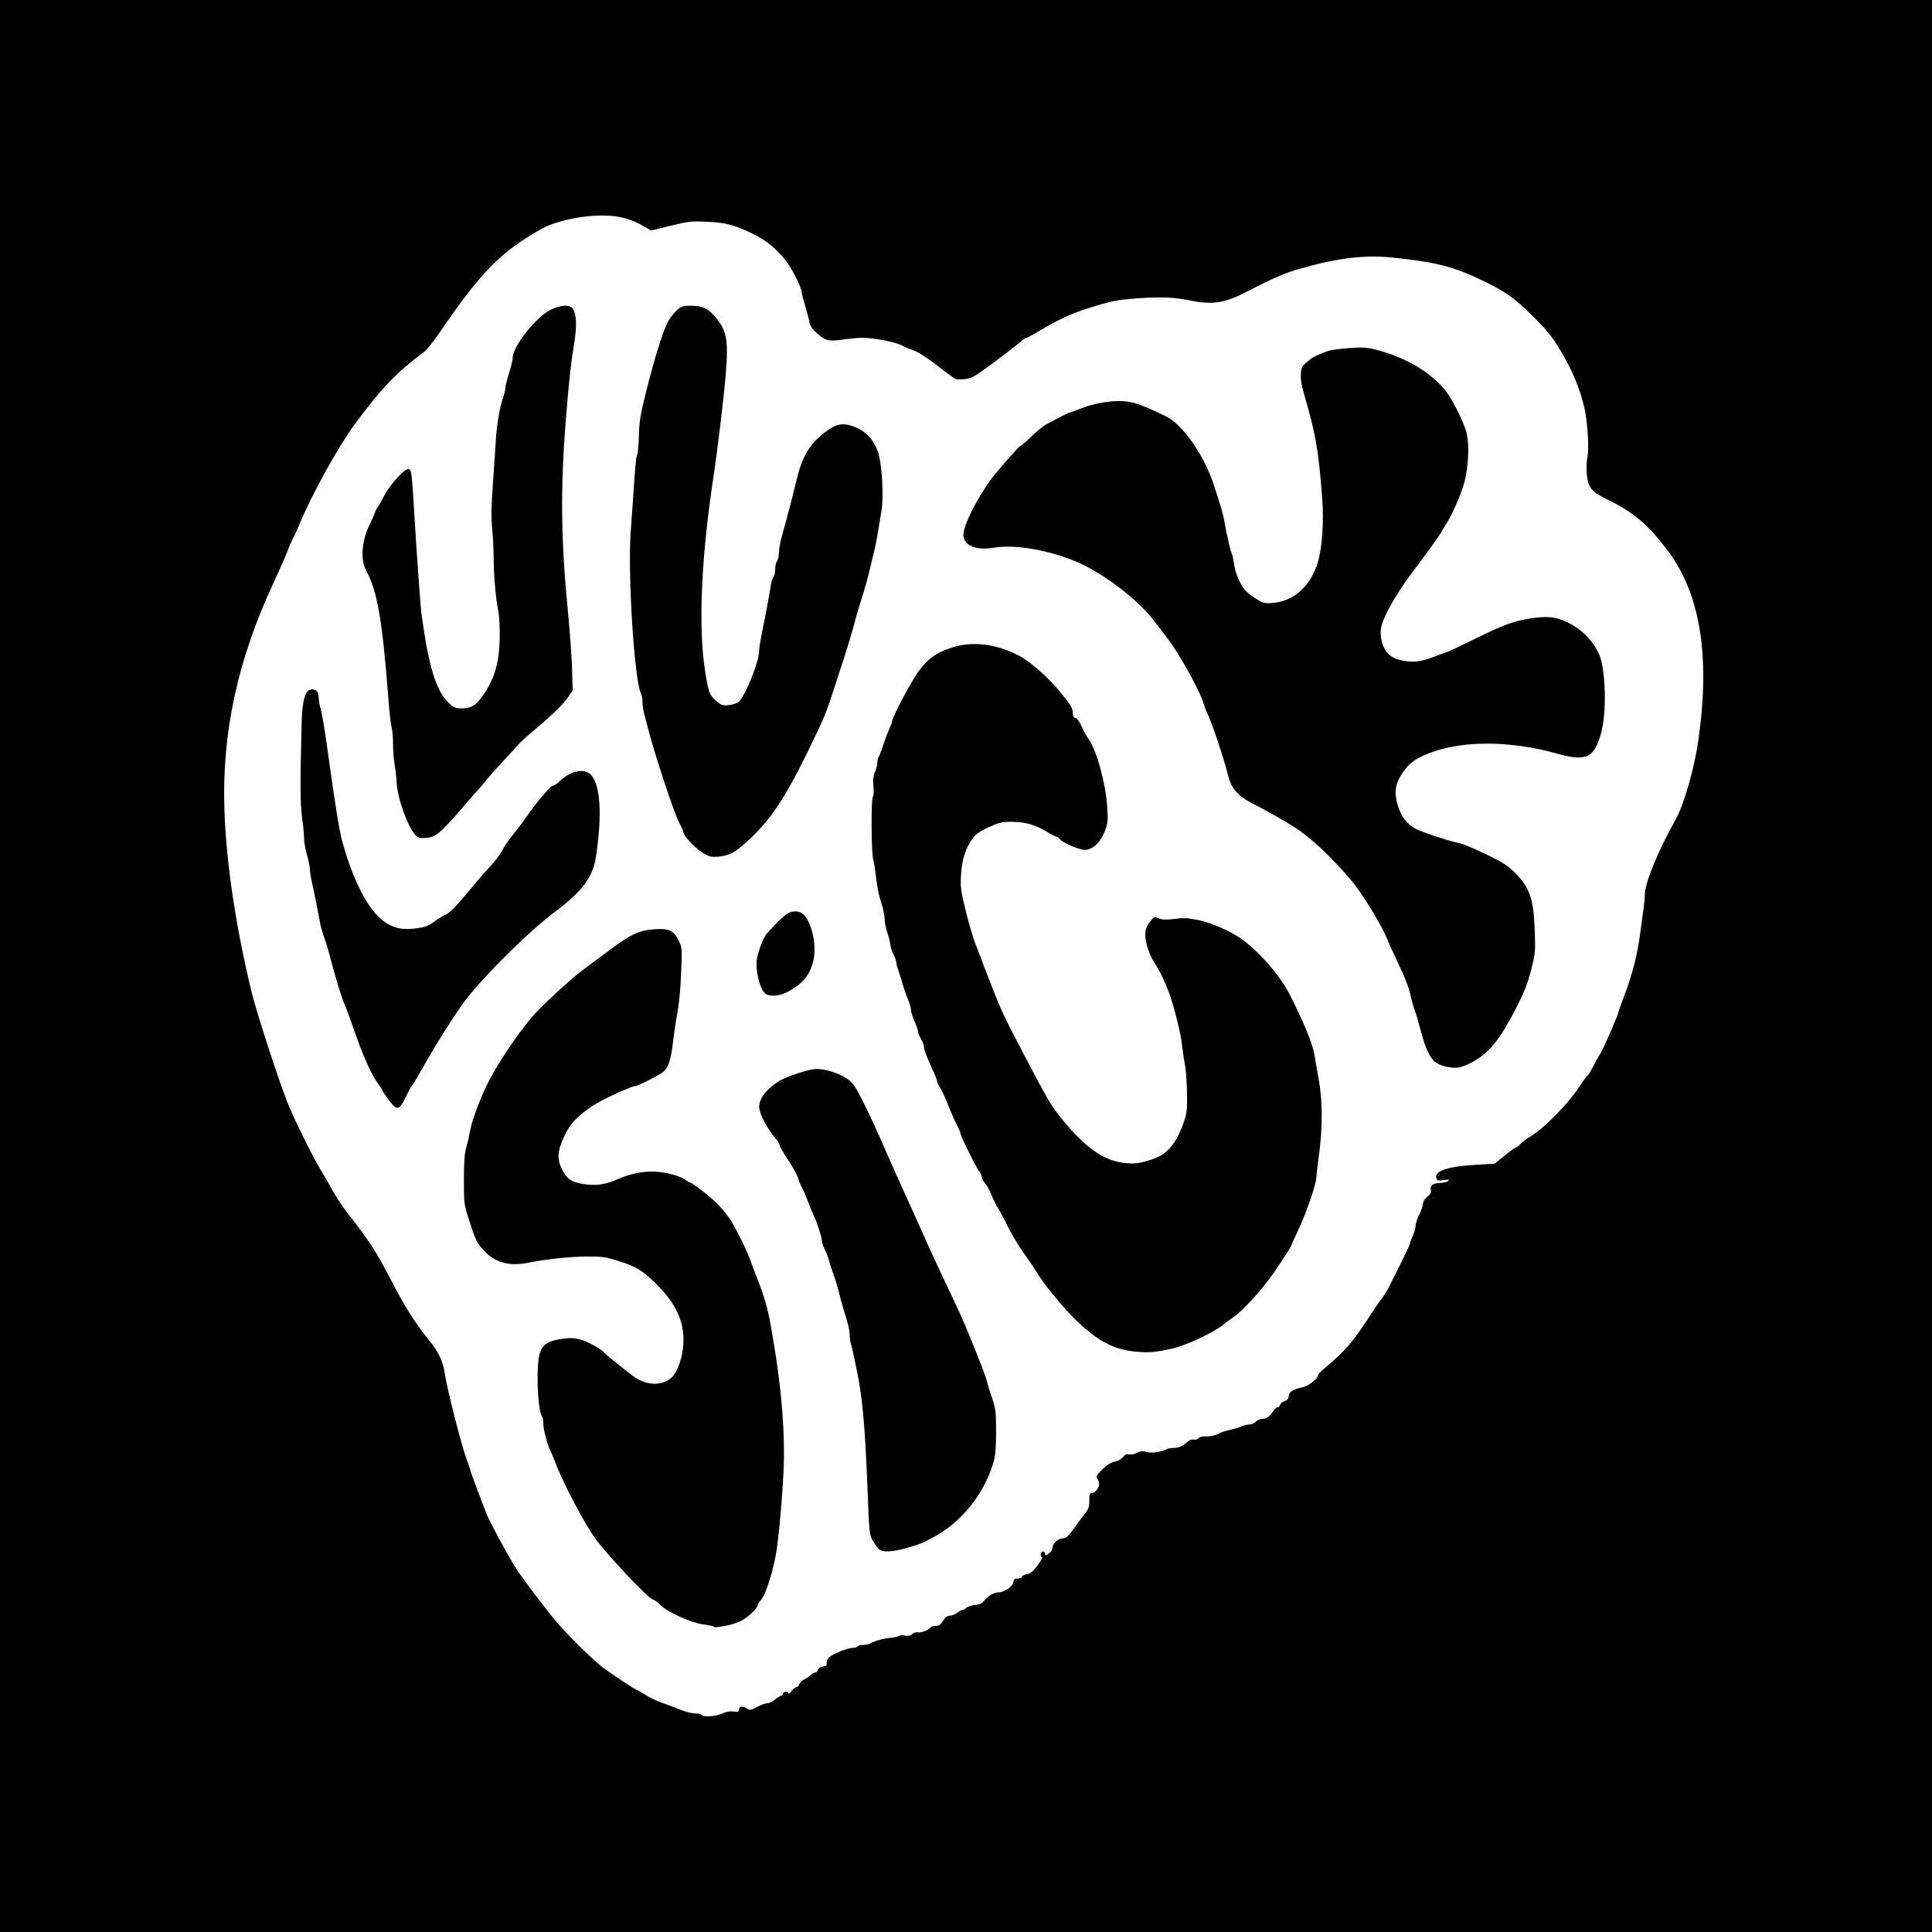
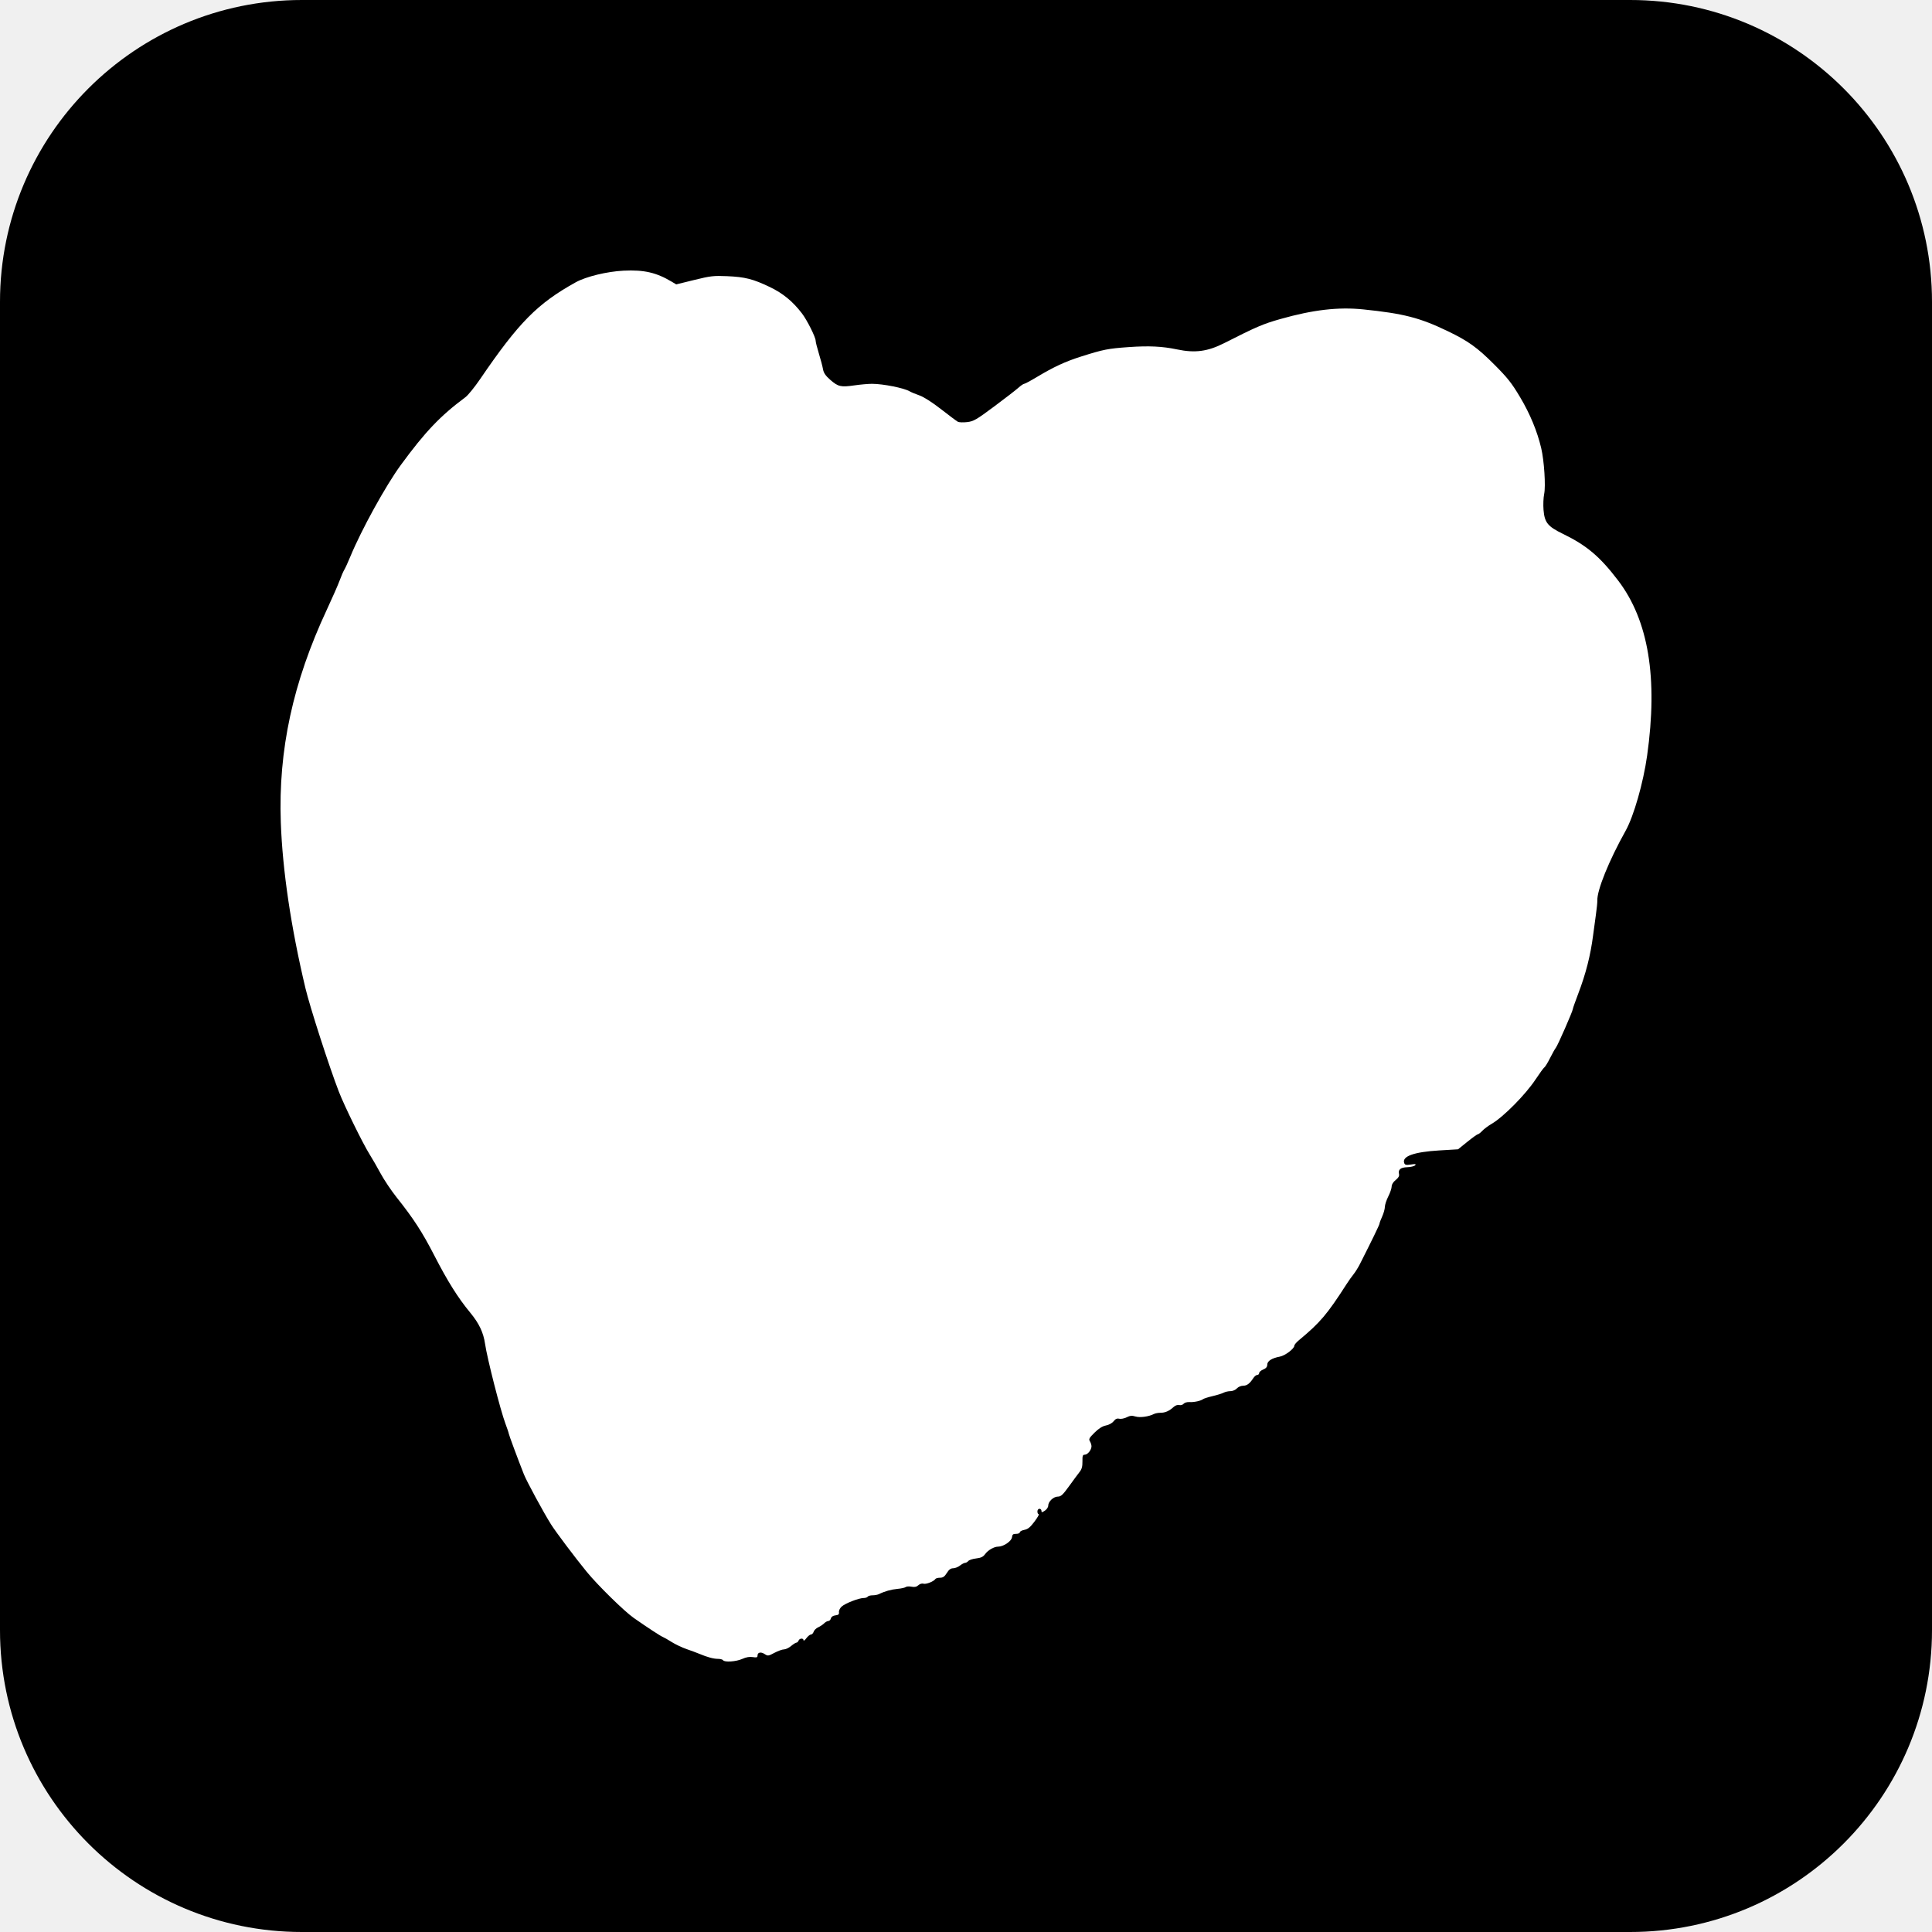
- <svg xmlns="http://www.w3.org/2000/svg" viewBox="0 0 100 100" role="img" aria-label="Luv Sick">
-   <rect width="100" height="100" fill="#000000" />
-   <svg x="8" y="8" width="84" height="84" viewBox="-10.684 -8.624 1102.902 1112.495">
-     <path fill="#ffffff" fill-rule="evenodd" d="M 359.500 1061.000 C 359.160 1060.450 357.478 1060.000 355.762 1060.000 C 352.500 1060.000 347.840 1058.747 342.116 1056.332 C 340.254 1055.547 335.979 1053.959 332.616 1052.803 C 329.252 1051.648 324.250 1049.280 321.500 1047.540 C 318.750 1045.801 315.801 1044.116 314.946 1043.796 C 313.324 1043.188 303.768 1036.936 293.500 1029.767 C 286.465 1024.855 266.729 1005.484 258.568 995.482 C 249.803 984.739 235.756 966.063 232.257 960.500 C 226.779 951.791 214.265 928.696 212.208 923.500 C 207.797 912.358 201.000 894.059 201.000 893.329 C 201.000 892.900 199.898 889.613 198.551 886.025 C 194.868 876.208 185.006 837.564 183.489 827.000 C 182.291 818.661 179.061 811.856 172.580 804.023 C 163.461 793.001 155.823 780.841 145.907 761.560 C 137.025 744.292 130.628 734.435 118.025 718.601 C 114.129 713.706 108.851 705.831 106.296 701.101 C 103.741 696.370 100.103 690.049 98.211 687.053 C 93.240 679.178 79.406 651.008 75.350 640.500 C 68.109 621.744 53.964 577.929 50.652 564.000 C 39.946 518.977 33.702 476.951 32.430 441.365 C 30.520 387.893 41.366 337.776 66.487 284.000 C 70.469 275.475 74.718 265.800 75.929 262.500 C 77.141 259.200 78.700 255.600 79.394 254.500 C 80.088 253.400 82.073 249.068 83.805 244.874 C 92.047 224.916 110.053 192.243 121.193 177.034 C 139.209 152.435 150.451 140.641 169.002 126.875 C 170.928 125.446 175.844 119.377 179.927 113.388 C 208.428 71.587 222.247 57.604 250.580 41.898 C 258.192 37.678 273.724 33.915 286.000 33.316 C 301.094 32.579 310.203 34.683 321.689 41.558 L 324.878 43.466 L 338.189 40.189 C 350.258 37.218 352.527 36.957 362.500 37.387 C 375.758 37.959 381.713 39.471 394.083 45.405 C 403.805 50.068 411.018 55.987 417.854 64.911 C 421.658 69.877 428.000 82.541 428.000 85.170 C 428.000 86.120 429.081 90.407 430.401 94.698 C 431.722 98.989 433.088 104.163 433.436 106.196 C 433.903 108.914 435.296 110.971 438.702 113.969 C 444.554 119.120 446.603 119.603 456.534 118.167 C 460.973 117.525 466.860 117.000 469.618 117.000 C 477.832 117.000 493.414 120.100 497.500 122.547 C 498.600 123.205 501.852 124.562 504.726 125.561 C 507.931 126.675 514.116 130.620 520.726 135.768 C 526.652 140.383 532.231 144.558 533.124 145.047 C 534.017 145.536 537.132 145.653 540.046 145.308 C 544.817 144.743 546.791 143.604 559.922 133.835 C 567.940 127.870 576.004 121.642 577.843 119.995 C 579.682 118.348 581.644 117.000 582.204 117.000 C 582.764 117.000 586.885 114.801 591.361 112.112 C 604.106 104.459 612.611 100.518 624.500 96.757 C 640.850 91.584 644.192 90.924 659.500 89.842 C 674.469 88.784 684.345 89.259 695.299 91.563 C 708.589 94.359 717.915 93.109 730.182 86.888 C 754.137 74.741 758.772 72.752 771.667 69.093 C 795.808 62.242 814.563 60.061 833.000 61.960 C 862.941 65.044 874.794 68.098 895.500 78.061 C 910.695 85.373 917.363 90.163 930.034 102.869 C 939.801 112.663 942.807 116.475 949.064 127.000 C 956.344 139.247 961.636 152.031 964.587 164.500 C 966.795 173.828 968.019 192.663 966.793 198.458 C 966.217 201.186 966.004 206.513 966.322 210.298 C 967.106 219.648 969.416 222.495 980.666 227.966 C 998.266 236.527 1008.062 244.807 1021.522 262.500 C 1043.988 292.030 1051.015 334.530 1042.935 392.000 C 1040.110 412.094 1033.047 436.789 1027.061 447.500 C 1014.704 469.615 1005.794 491.602 1006.110 499.204 C 1006.163 500.467 1005.694 505.100 1005.069 509.500 C 1004.445 513.900 1003.498 520.875 1002.967 525.000 C 1001.065 539.754 997.616 553.282 992.004 567.997 C 989.802 573.771 988.000 578.890 988.000 579.374 C 988.000 580.813 976.806 606.372 975.462 608.000 C 974.782 608.825 972.834 612.280 971.135 615.677 C 969.435 619.075 967.560 622.154 966.968 622.520 C 966.376 622.886 963.470 626.856 960.511 631.343 C 953.074 642.618 936.661 659.231 927.939 664.312 C 925.431 665.773 922.315 668.100 921.015 669.484 C 919.715 670.868 918.256 672.000 917.772 672.000 C 917.289 672.000 913.791 674.507 909.999 677.571 L 903.104 683.141 L 889.302 683.966 C 870.378 685.096 861.387 688.354 863.316 693.380 C 863.826 694.710 864.782 694.906 868.225 694.388 C 871.605 693.879 872.256 694.004 871.337 694.985 C 870.697 695.668 868.088 696.296 865.539 696.382 C 860.542 696.550 858.661 698.133 859.448 701.507 C 859.769 702.882 858.983 704.258 856.958 705.870 C 855.144 707.314 854.000 709.161 854.000 710.646 C 854.000 711.977 852.875 715.287 851.500 718.000 C 850.125 720.713 848.990 724.186 848.978 725.717 C 848.966 727.248 848.066 730.462 846.978 732.859 C 845.890 735.257 845.000 737.640 845.000 738.156 C 845.000 738.957 839.474 750.346 830.483 768.077 C 829.207 770.594 827.101 773.969 825.803 775.577 C 824.506 777.185 822.288 780.300 820.874 782.500 C 806.195 805.350 801.230 811.200 785.250 824.477 C 783.462 825.963 782.000 827.730 782.000 828.405 C 782.000 830.592 775.177 835.744 771.322 836.467 C 765.369 837.584 762.000 839.730 762.000 842.404 C 762.000 844.076 761.131 845.117 759.000 846.000 C 757.350 846.683 756.000 847.863 756.000 848.621 C 756.000 849.380 755.377 850.000 754.615 850.000 C 753.853 850.000 752.534 851.062 751.684 852.360 C 748.985 856.479 746.936 858.000 744.084 858.000 C 742.558 858.000 740.495 858.900 739.500 860.000 C 738.480 861.127 736.420 862.000 734.779 862.000 C 733.178 862.000 730.918 862.509 729.757 863.130 C 728.596 863.752 724.942 864.891 721.637 865.662 C 718.332 866.433 715.150 867.437 714.564 867.894 C 712.881 869.207 707.783 870.307 704.424 870.083 C 702.721 869.969 700.807 870.528 700.137 871.335 C 699.462 872.148 698.037 872.561 696.915 872.268 C 695.704 871.951 694.028 872.539 692.702 873.746 C 689.453 876.703 686.511 878.000 683.052 878.000 C 681.359 878.000 679.191 878.397 678.236 878.882 C 674.320 880.873 667.823 881.759 664.538 880.750 C 661.957 879.958 660.525 880.091 657.990 881.355 C 656.205 882.246 653.737 882.721 652.504 882.412 C 650.897 882.008 649.725 882.534 648.359 884.271 C 647.255 885.675 644.867 886.990 642.678 887.401 C 640.111 887.882 637.420 889.569 634.279 892.666 C 630.291 896.597 629.818 897.479 630.829 899.097 C 631.473 900.129 632.000 901.779 632.000 902.764 C 632.000 905.410 629.155 909.000 627.059 909.000 C 625.522 909.000 625.243 909.796 625.307 914.006 C 625.363 917.718 624.820 919.720 623.206 921.756 C 622.009 923.265 618.517 927.987 615.446 932.250 C 610.804 938.692 609.397 940.000 607.105 940.000 C 603.889 940.000 600.000 943.667 600.000 946.699 C 600.000 947.838 598.875 949.507 597.500 950.408 C 595.311 951.842 595.000 951.856 595.000 950.523 C 595.000 949.685 594.325 949.000 593.500 949.000 C 592.667 949.000 592.000 949.889 592.000 951.000 C 592.000 952.100 592.436 953.000 592.969 953.000 C 593.502 953.000 592.095 955.465 589.841 958.479 C 586.714 962.661 584.946 964.107 582.372 964.590 C 580.517 964.938 579.000 965.753 579.000 966.401 C 579.000 967.049 577.763 967.561 576.250 967.539 C 574.021 967.507 573.443 967.992 573.199 970.095 C 572.867 972.948 566.920 977.000 563.064 977.000 C 559.946 977.000 555.508 979.531 553.292 982.574 C 551.841 984.565 550.243 985.331 546.704 985.730 C 544.135 986.020 541.520 986.874 540.894 987.628 C 540.267 988.383 539.196 989.000 538.512 989.000 C 537.829 989.000 536.126 989.900 534.727 991.000 C 533.329 992.100 531.055 993.000 529.674 993.000 C 527.883 993.000 526.543 994.004 525.000 996.500 C 523.344 999.180 522.167 1000.000 519.977 1000.000 C 518.405 1000.000 516.858 1000.422 516.539 1000.937 C 515.436 1002.721 509.639 1005.020 507.752 1004.421 C 506.635 1004.067 505.076 1004.526 503.955 1005.540 C 502.592 1006.774 501.157 1007.081 498.884 1006.627 C 497.140 1006.278 495.216 1006.398 494.607 1006.894 C 493.998 1007.389 491.250 1007.998 488.500 1008.247 C 483.849 1008.667 478.914 1010.064 474.764 1012.134 C 473.809 1012.610 471.698 1013.000 470.073 1013.000 C 468.448 1013.000 466.840 1013.450 466.500 1014.000 C 466.160 1014.550 464.800 1015.000 463.478 1015.000 C 459.950 1015.000 449.854 1018.929 447.221 1021.327 C 445.956 1022.480 445.066 1024.314 445.221 1025.451 C 445.438 1027.046 444.865 1027.573 442.636 1027.827 C 440.825 1028.034 439.587 1028.862 439.270 1030.077 C 438.993 1031.135 438.144 1032.000 437.383 1032.000 C 436.623 1032.000 435.206 1032.787 434.236 1033.750 C 433.266 1034.713 431.280 1036.035 429.823 1036.689 C 428.366 1037.343 426.879 1038.806 426.519 1039.939 C 426.160 1041.073 425.258 1042.000 424.516 1042.000 C 423.774 1042.000 422.244 1043.237 421.115 1044.750 C 419.987 1046.263 419.049 1046.938 419.032 1046.250 C 418.987 1044.489 416.057 1044.689 415.362 1046.500 C 415.045 1047.325 414.337 1048.000 413.787 1048.000 C 413.238 1048.000 411.452 1049.125 409.818 1050.500 C 408.184 1051.875 405.823 1053.000 404.572 1053.000 C 403.321 1053.000 400.152 1054.141 397.528 1055.536 C 393.030 1057.928 392.619 1057.980 390.299 1056.460 C 387.490 1054.619 385.000 1055.155 385.000 1057.599 C 385.000 1058.943 384.324 1059.152 381.477 1058.690 C 379.108 1058.306 376.570 1058.747 373.727 1060.037 C 369.230 1062.079 360.530 1062.667 359.500 1061.000 Z M 375.733 999.973 C 379.161 999.417 384.111 997.829 386.733 996.444 C 391.592 993.877 398.000 987.801 398.000 985.759 C 398.000 985.137 398.890 983.682 399.977 982.524 C 403.614 978.653 409.116 961.051 411.083 947.000 C 413.451 930.074 415.989 896.953 415.994 882.895 C 416.004 856.232 413.203 828.924 406.823 793.500 C 404.730 781.880 402.524 774.274 397.685 762.000 C 396.059 757.875 393.949 752.249 392.997 749.498 C 390.649 742.712 381.444 724.311 378.240 720.000 C 373.060 713.028 368.455 708.383 360.643 702.250 C 356.265 698.812 352.227 696.000 351.670 696.000 C 351.113 696.000 349.947 695.395 349.079 694.655 C 346.367 692.345 339.159 690.002 331.475 688.933 C 322.362 687.666 311.689 689.428 301.910 693.816 C 293.758 697.474 287.463 698.373 278.763 697.123 C 270.600 695.950 267.229 693.719 263.977 687.340 C 260.256 680.042 260.613 674.373 265.435 664.192 C 269.581 655.438 274.073 650.672 285.316 643.101 C 290.406 639.674 311.333 630.027 313.718 630.009 C 315.767 629.994 331.296 622.071 333.695 619.817 C 336.855 616.848 338.627 611.108 339.969 599.500 C 340.605 594.000 341.509 587.475 341.978 585.000 C 344.079 573.929 344.965 565.421 345.548 550.745 C 346.140 535.820 346.056 534.747 343.950 530.397 C 340.527 523.325 337.231 521.739 327.385 522.425 C 316.460 523.187 311.106 525.727 294.867 537.852 C 287.515 543.342 279.492 549.333 277.037 551.167 C 271.005 555.671 256.594 568.727 247.835 577.622 C 237.688 587.927 222.696 609.387 213.689 626.500 C 208.578 636.211 202.312 652.586 201.061 659.500 C 200.365 663.350 199.075 668.975 198.195 672.000 C 197.021 676.035 196.588 681.896 196.570 694.000 C 196.546 709.953 196.655 710.848 199.870 721.000 C 204.434 735.416 205.357 737.344 210.239 742.661 C 217.933 751.042 227.810 753.713 241.000 750.980 C 252.072 748.686 269.477 746.835 280.500 746.779 C 291.288 746.724 293.521 747.038 302.606 749.892 C 314.957 753.771 319.346 756.481 329.000 766.192 C 341.599 778.864 347.128 790.401 347.117 804.000 C 347.111 812.363 344.494 822.196 340.865 827.492 C 335.235 835.708 322.469 836.207 312.378 828.605 C 306.276 824.009 293.576 813.714 292.999 812.898 C 291.269 810.447 281.413 804.960 276.486 803.705 C 271.818 802.517 269.217 802.428 263.571 803.265 C 249.844 805.300 247.387 809.057 247.093 828.466 C 246.903 840.939 248.382 854.467 250.152 856.450 C 250.618 856.972 251.006 859.222 251.013 861.450 C 251.025 865.261 253.781 875.684 255.836 879.689 C 256.347 880.685 257.787 884.200 259.037 887.500 C 264.455 901.810 278.742 929.044 286.578 940.000 C 294.522 951.107 323.704 982.000 326.252 982.000 C 326.998 982.000 329.070 983.509 330.858 985.353 C 335.582 990.228 351.935 997.751 360.356 998.924 C 364.127 999.449 367.465 1000.131 367.773 1000.440 C 368.492 1001.159 368.392 1001.165 375.733 999.973 Z M 500.638 946.440 C 505.512 945.031 510.625 943.288 512.000 942.564 C 513.375 941.841 516.075 940.433 518.000 939.434 C 537.910 929.109 554.485 908.008 560.118 885.816 C 560.965 882.480 561.442 875.099 561.399 866.000 C 561.338 853.031 561.054 850.708 558.710 844.000 C 557.268 839.875 555.657 834.700 555.129 832.500 C 554.264 828.891 551.318 821.142 543.532 802.000 C 539.479 792.036 535.242 782.571 529.430 770.500 C 524.430 760.115 513.330 736.059 510.512 729.500 C 509.803 727.850 506.862 721.325 503.977 715.000 C 494.991 695.296 491.691 687.911 480.965 663.500 C 477.581 655.800 472.279 644.600 469.182 638.611 C 464.254 629.081 462.924 627.311 458.526 624.425 C 452.443 620.433 442.075 617.592 436.404 618.363 C 430.546 619.159 417.355 623.618 413.113 626.236 C 404.031 631.840 398.983 638.277 399.022 644.200 C 399.053 648.828 404.187 658.755 410.250 665.909 C 411.762 667.693 413.000 669.764 413.000 670.511 C 413.000 671.258 415.653 675.836 418.895 680.684 C 422.138 685.533 425.276 691.300 425.870 693.500 C 426.464 695.700 427.548 698.400 428.277 699.500 C 429.007 700.600 430.867 704.875 432.410 709.000 C 433.953 713.125 435.853 717.713 436.632 719.195 C 438.530 722.807 442.000 733.786 442.000 736.179 C 442.000 737.233 442.950 739.987 444.112 742.298 C 445.273 744.609 446.580 748.075 447.015 750.000 C 447.450 751.925 448.756 755.975 449.917 759.000 C 451.078 762.025 452.895 768.100 453.954 772.500 C 455.014 776.900 457.033 784.001 458.441 788.281 C 459.848 792.560 461.000 797.781 461.000 799.882 C 461.000 801.983 461.401 805.006 461.892 806.601 C 462.383 808.195 463.320 812.200 463.974 815.500 C 464.629 818.800 465.553 823.300 466.028 825.500 C 469.604 842.061 471.524 862.802 473.061 901.500 C 474.538 938.646 474.395 937.291 477.378 942.382 C 478.841 944.879 480.818 947.376 481.769 947.931 C 484.705 949.641 491.382 949.114 500.638 946.440 Z M 682.500 809.795 C 691.669 807.734 711.514 798.414 717.000 793.592 C 718.375 792.383 721.415 790.118 723.756 788.557 C 730.536 784.037 743.398 769.937 751.798 757.816 C 757.135 750.115 763.975 739.450 763.987 738.810 C 763.994 738.430 766.197 733.480 768.883 727.810 C 774.261 716.456 781.000 696.648 781.000 692.195 C 781.000 690.631 781.646 684.886 782.436 679.426 C 785.515 658.150 785.328 638.753 781.878 621.500 C 781.328 618.750 780.514 613.996 780.070 610.935 C 778.767 601.963 774.119 590.153 763.367 568.494 C 756.671 555.003 743.093 539.068 730.000 529.333 C 722.792 523.973 707.898 517.488 699.327 515.977 C 691.179 514.541 690.287 514.517 682.291 515.507 C 677.919 516.049 675.156 515.893 672.954 514.981 C 670.003 513.759 669.691 513.850 667.433 516.593 C 663.310 521.603 662.684 525.885 664.904 533.898 C 665.975 537.762 668.173 542.853 669.789 545.212 C 675.174 553.073 680.701 566.221 683.992 579.000 C 687.320 591.921 688.164 595.953 688.973 602.800 C 689.474 607.035 690.365 612.975 690.954 616.000 C 691.543 619.025 692.132 627.350 692.262 634.500 C 692.472 645.963 692.218 648.328 690.113 654.500 C 686.180 666.029 681.527 672.959 674.856 677.219 C 670.404 680.062 660.336 683.000 655.046 683.000 C 637.795 683.000 624.320 674.468 606.099 652.010 C 599.058 643.331 596.681 639.260 579.524 606.500 C 565.884 580.456 564.073 576.477 554.719 552.000 C 551.672 544.025 548.052 534.554 546.675 530.953 C 545.297 527.352 542.517 517.677 540.495 509.453 C 537.235 496.193 536.875 493.480 537.315 485.495 C 537.886 475.126 540.373 467.092 545.015 460.629 C 547.563 457.081 549.847 455.434 556.331 452.470 C 563.476 449.204 565.371 448.761 572.060 448.790 C 581.279 448.830 588.208 450.767 595.940 455.464 C 599.142 457.409 602.210 459.000 602.758 459.000 C 603.307 459.000 604.373 459.746 605.128 460.658 C 607.355 463.350 618.195 467.998 622.247 467.999 C 627.611 468.000 633.075 462.821 636.021 454.943 C 638.045 449.533 638.208 447.844 637.597 438.703 C 636.513 422.511 630.436 400.076 625.082 392.500 C 623.527 390.300 621.261 386.180 620.045 383.345 C 618.741 380.302 617.050 377.985 615.918 377.689 C 614.634 377.353 614.000 376.308 614.000 374.528 C 614.000 371.011 612.874 369.058 605.850 360.394 C 597.538 350.143 585.138 339.125 577.225 334.960 C 561.219 326.536 544.353 324.640 530.068 329.659 C 520.208 333.123 515.314 336.551 509.271 344.225 C 503.976 350.950 490.000 377.132 490.000 380.327 C 490.000 380.709 489.148 382.929 488.107 385.261 C 487.065 387.592 485.178 392.650 483.914 396.500 C 482.649 400.350 481.251 403.928 480.807 404.450 C 480.363 404.973 480.000 406.605 480.000 408.078 C 480.000 409.551 479.271 412.498 478.380 414.628 C 477.206 417.435 476.917 420.178 477.329 424.601 C 477.649 428.042 477.473 431.127 476.926 431.674 C 475.562 433.038 475.847 471.511 477.248 475.000 C 477.579 475.825 478.134 478.975 478.482 482.000 C 479.761 493.120 480.817 498.648 482.877 505.000 C 484.036 508.575 484.999 513.300 485.017 515.500 C 485.035 517.700 485.938 522.157 487.025 525.405 C 488.111 528.653 489.000 532.270 489.000 533.444 C 489.000 534.617 489.900 537.342 491.000 539.500 C 492.100 541.658 493.000 544.207 493.000 545.164 C 493.000 546.122 493.414 547.940 493.921 549.203 C 494.427 550.466 495.824 554.875 497.024 559.000 C 498.223 563.125 500.059 568.425 501.103 570.777 C 502.146 573.129 503.000 576.154 503.000 577.498 C 503.000 578.843 504.125 582.487 505.500 585.596 C 506.875 588.705 508.002 591.980 508.004 592.874 C 508.006 593.768 508.906 595.973 510.004 597.774 C 511.102 599.575 512.000 602.170 512.000 603.541 C 512.000 604.911 514.025 610.366 516.500 615.662 C 518.975 620.959 521.000 625.944 521.000 626.742 C 521.000 627.539 521.859 629.398 522.909 630.872 C 523.959 632.347 526.496 637.797 528.547 642.983 C 530.598 648.170 533.339 654.413 534.638 656.856 C 535.937 659.299 537.000 661.837 537.000 662.497 C 537.000 664.149 548.704 687.699 549.889 688.431 C 550.415 688.757 551.146 690.388 551.512 692.056 C 551.879 693.724 552.994 695.856 553.990 696.794 C 554.986 697.732 556.939 701.310 558.328 704.744 C 559.718 708.178 561.720 712.228 562.778 713.744 C 563.835 715.260 566.782 720.775 569.326 726.000 C 571.871 731.225 576.862 739.550 580.417 744.500 C 583.973 749.450 587.644 754.850 588.575 756.500 C 593.054 764.438 607.762 782.463 616.590 790.832 C 631.522 804.990 642.103 810.528 657.000 811.985 C 665.988 812.864 670.615 812.467 682.500 809.795 Z M 156.492 637.878 C 158.398 633.960 160.477 630.130 161.111 629.367 C 161.745 628.603 162.992 626.707 163.882 625.154 C 164.772 623.600 168.168 617.657 171.429 611.946 C 177.496 601.320 187.935 584.774 194.705 575.049 C 206.193 558.549 239.587 525.008 258.972 510.500 C 277.786 496.420 284.980 486.742 287.109 472.653 C 291.496 443.613 290.168 423.077 283.471 416.380 C 278.956 411.866 269.613 413.855 262.259 420.897 C 260.477 422.604 258.379 424.000 257.599 424.000 C 255.997 424.000 245.676 436.198 238.983 446.000 C 236.543 449.575 232.452 454.975 229.894 458.000 C 227.335 461.025 224.278 465.525 223.100 468.000 C 221.923 470.475 218.425 475.200 215.327 478.500 C 212.230 481.800 207.285 487.425 204.338 491.000 C 191.650 506.395 187.747 510.544 184.444 512.151 C 182.517 513.088 178.724 515.448 176.014 517.394 C 171.942 520.320 169.756 521.098 163.396 521.888 C 152.471 523.244 145.504 521.022 137.986 513.783 C 128.781 504.919 119.557 485.696 113.138 462.000 C 111.058 454.321 108.352 437.448 102.923 398.318 C 101.230 386.117 99.205 374.008 98.422 371.409 C 97.640 368.809 97.000 365.269 97.000 363.541 C 97.000 359.862 95.462 358.000 92.422 358.000 C 87.847 358.000 85.751 364.940 85.325 381.500 C 84.285 421.881 84.361 436.959 85.647 445.913 C 86.391 451.090 87.000 457.391 87.000 459.916 C 87.000 462.441 87.900 467.654 89.000 471.500 C 90.100 475.346 91.000 479.753 91.000 481.291 C 91.000 482.830 91.638 486.881 92.418 490.294 C 93.198 493.708 94.572 500.325 95.472 505.000 C 96.371 509.675 97.544 515.750 98.078 518.500 C 98.613 521.250 99.910 525.750 100.961 528.500 C 102.012 531.250 103.824 537.325 104.987 542.000 C 107.849 553.504 112.810 569.554 115.124 574.799 C 116.168 577.164 118.424 583.239 120.138 588.299 C 126.703 607.681 132.738 621.428 137.624 628.134 C 139.481 630.683 141.000 633.064 141.000 633.427 C 141.000 633.789 142.854 636.542 145.120 639.543 C 150.715 646.953 152.180 646.738 156.492 637.878 Z M 889.282 612.725 C 900.114 606.351 907.302 597.155 918.383 575.500 C 923.394 565.707 925.792 559.540 928.104 550.500 C 931.045 539.007 931.152 537.866 930.643 523.500 C 929.912 502.874 927.596 495.215 919.294 485.982 C 916.851 483.265 912.891 479.719 910.494 478.101 C 904.626 474.140 883.327 464.203 878.986 463.400 C 872.746 462.245 853.613 455.966 849.000 453.558 C 842.952 450.402 838.654 444.594 836.514 436.688 C 834.141 427.923 835.005 422.718 840.100 415.088 C 844.692 408.212 849.870 404.661 861.000 400.755 C 883.387 392.900 915.174 393.380 946.000 402.040 C 965.994 407.657 971.505 405.034 976.219 387.658 C 980.049 373.540 979.314 344.567 974.864 334.183 C 971.405 326.112 964.602 318.520 956.799 314.021 C 947.815 308.842 941.640 307.597 931.293 308.882 C 917.852 310.550 911.065 312.872 891.277 322.575 C 880.705 327.759 871.808 332.000 871.506 332.000 C 871.204 332.000 866.926 333.575 862.000 335.500 C 852.258 339.307 846.774 339.836 838.017 337.815 C 829.728 335.901 825.020 328.881 825.006 318.411 C 824.996 311.252 834.068 294.445 847.500 276.737 C 856.310 265.123 866.488 250.932 866.893 249.697 C 867.109 249.039 868.072 247.374 869.034 245.998 C 873.397 239.757 880.119 224.647 882.447 215.850 C 885.407 204.660 885.937 188.620 883.597 181.000 C 881.243 173.335 873.984 158.922 869.790 153.587 C 859.662 140.704 841.811 130.169 821.402 125.031 C 815.509 123.548 812.451 123.380 803.402 124.044 C 797.406 124.484 791.150 125.284 789.500 125.822 C 785.211 127.222 778.991 129.956 777.648 131.031 C 770.819 136.499 770.744 136.607 770.317 141.559 C 770.024 144.963 770.700 149.300 772.489 155.500 C 780.711 183.984 782.391 193.623 784.948 227.000 C 786.170 242.959 784.921 261.101 781.918 271.000 C 777.033 287.101 765.788 297.348 751.542 298.678 C 745.597 299.233 744.806 299.054 739.833 296.026 C 736.900 294.240 733.462 291.591 732.194 290.139 C 728.730 286.174 725.343 278.177 724.511 272.000 C 724.103 268.975 723.391 265.779 722.929 264.899 C 722.087 263.294 719.801 253.311 717.915 243.000 C 716.843 237.141 716.120 234.635 710.617 217.723 C 703.996 197.375 689.258 176.306 677.759 170.750 C 661.673 162.978 655.283 160.740 648.208 160.400 C 639.615 159.987 628.655 161.898 619.829 165.346 C 616.348 166.706 612.600 168.080 611.500 168.398 C 610.400 168.717 607.025 170.327 604.000 171.976 C 600.975 173.625 597.413 175.537 596.083 176.224 C 593.357 177.633 589.835 180.547 583.360 186.750 C 580.920 189.087 578.586 191.000 578.175 191.000 C 577.323 191.000 561.819 208.593 557.942 213.960 C 547.673 228.173 539.000 245.637 539.000 252.101 C 539.000 259.299 547.739 262.975 559.844 260.867 C 573.776 258.441 597.089 262.354 616.000 270.292 C 633.980 277.841 657.133 295.165 668.564 309.624 C 677.833 321.349 682.361 327.554 686.118 333.680 C 693.884 346.346 701.765 361.470 703.310 366.671 C 704.155 369.516 705.402 372.883 706.082 374.154 C 708.886 379.392 717.736 405.893 720.621 417.685 C 722.605 425.797 727.491 431.360 736.639 435.922 C 743.185 439.187 759.011 448.067 764.784 451.714 C 776.991 459.428 790.225 471.739 805.161 489.276 C 811.915 497.206 824.894 518.277 828.858 527.749 C 830.066 530.636 832.800 536.711 834.934 541.249 C 842.253 556.818 844.070 561.413 845.649 568.353 C 846.518 572.177 847.824 576.728 848.550 578.465 C 849.276 580.203 851.059 586.321 852.513 592.062 C 855.376 603.374 859.150 611.397 862.701 613.724 C 866.601 616.279 873.315 617.832 878.000 617.263 C 880.670 616.939 885.257 615.094 889.282 612.725 Z M 418.508 565.358 C 428.006 560.331 432.949 554.779 435.546 546.219 C 438.216 537.422 436.865 525.162 432.242 516.221 C 429.694 511.294 426.434 509.508 421.629 510.410 C 418.059 511.080 414.681 513.980 404.248 525.335 C 403.009 526.684 400.815 531.301 399.373 535.595 C 397.161 542.180 396.848 544.455 397.374 550.116 C 398.076 557.673 400.939 565.287 403.675 566.878 C 406.949 568.782 413.261 568.135 418.508 565.358 Z M 381.250 469.679 C 388.132 465.615 400.396 453.605 407.376 444.096 C 415.198 433.438 422.670 420.429 432.127 401.000 C 443.893 376.827 444.612 375.103 450.463 356.995 C 453.573 347.373 456.718 337.700 457.452 335.500 C 459.621 328.999 463.816 314.847 465.012 310.000 C 465.622 307.525 467.628 300.775 469.469 295.000 C 471.310 289.225 473.800 280.225 475.001 275.000 C 476.203 269.775 477.561 264.150 478.018 262.500 C 478.803 259.667 480.589 249.627 482.910 235.000 C 484.374 225.779 483.243 205.051 480.818 196.621 C 478.234 187.641 472.311 181.008 464.149 177.955 C 456.204 174.982 451.827 175.836 443.835 181.918 C 433.639 189.679 428.461 198.449 424.599 214.500 C 423.143 220.550 421.103 228.650 420.066 232.500 C 419.029 236.350 417.663 241.525 417.030 244.000 C 416.398 246.475 415.168 250.975 414.297 254.000 C 413.426 257.025 412.628 261.653 412.523 264.284 C 412.418 266.915 411.808 269.592 411.166 270.234 C 410.525 270.875 410.000 273.245 410.000 275.500 C 410.000 277.755 409.471 280.129 408.824 280.776 C 408.177 281.423 407.331 284.101 406.943 286.726 C 406.058 292.732 403.466 306.652 400.936 319.000 C 399.865 324.225 398.983 329.850 398.977 331.500 C 398.947 338.983 389.566 362.368 384.901 366.590 C 383.866 367.526 380.839 368.501 378.172 368.757 C 373.791 369.178 372.962 368.905 369.566 365.924 C 364.837 361.772 364.252 360.206 361.926 345.500 C 357.169 315.429 359.163 268.470 367.550 213.000 C 370.412 194.075 374.965 156.177 376.080 142.000 C 377.982 117.829 376.842 111.913 368.398 102.120 C 363.731 96.707 359.808 95.000 352.035 95.000 C 346.543 95.000 345.659 95.314 342.111 98.519 C 339.969 100.454 337.118 104.391 335.776 107.269 C 332.276 114.770 326.798 132.655 321.462 154.000 C 317.538 169.698 316.791 174.267 316.530 184.165 C 316.361 190.581 315.835 196.431 315.362 197.165 C 314.595 198.353 314.000 204.678 312.554 227.000 C 312.323 230.575 311.587 240.925 310.919 250.000 C 308.786 278.971 313.476 352.547 317.993 360.988 C 318.547 362.022 319.000 364.533 319.000 366.568 C 319.000 368.603 319.484 372.120 320.075 374.384 C 320.667 376.648 321.849 381.200 322.703 384.500 C 327.589 403.389 341.196 444.390 344.494 450.158 C 345.859 452.546 346.981 455.113 346.988 455.861 C 347.010 458.353 355.221 467.085 360.396 470.120 C 364.874 472.746 366.205 473.057 371.250 472.651 C 374.930 472.356 378.531 471.286 381.250 469.679 Z M 180.391 455.431 C 182.979 453.269 189.237 446.596 194.298 440.602 C 199.359 434.608 204.655 428.533 206.066 427.102 C 207.477 425.671 210.382 422.287 212.521 419.581 C 214.660 416.876 219.637 411.251 223.581 407.081 C 227.525 402.912 231.929 398.089 233.369 396.365 C 234.808 394.640 239.926 389.944 244.742 385.930 C 256.915 375.784 264.618 368.267 268.140 363.097 L 271.139 358.693 L 270.729 344.097 C 270.503 336.068 269.134 317.350 267.685 302.500 C 263.073 255.211 262.729 219.858 266.430 173.500 C 268.570 146.691 269.753 135.771 272.060 121.500 C 274.101 108.883 273.882 101.276 271.362 97.250 C 269.413 94.136 263.439 94.261 256.463 97.561 C 246.131 102.449 230.033 122.782 229.988 131.000 C 229.981 132.375 228.855 137.005 227.487 141.288 C 226.119 145.572 225.000 150.114 225.000 151.382 C 225.000 152.649 224.095 156.317 222.990 159.531 C 220.937 165.496 218.907 178.135 218.416 188.000 C 218.266 191.025 217.424 203.400 216.544 215.500 C 215.308 232.509 215.178 239.865 215.973 247.924 C 216.538 253.657 216.997 262.882 216.994 268.424 C 216.988 279.592 218.513 296.880 220.164 304.351 C 220.754 307.019 221.189 314.894 221.131 321.851 C 220.981 339.734 217.437 351.606 208.727 363.389 C 204.415 369.224 201.244 371.000 195.138 371.000 C 190.653 371.000 189.634 370.572 186.086 367.197 C 177.564 359.090 172.451 342.452 167.587 307.000 C 166.803 301.282 164.463 268.767 162.514 236.500 C 160.820 208.439 160.616 207.000 158.334 207.000 C 155.588 207.000 145.545 218.123 142.082 225.000 C 140.282 228.575 138.231 232.175 137.523 233.000 C 136.815 233.825 135.900 235.625 135.489 237.000 C 135.077 238.375 133.609 241.750 132.224 244.500 C 126.483 255.907 125.439 268.788 129.624 276.601 C 137.383 291.091 140.717 310.605 144.981 366.500 C 145.568 374.200 146.485 382.075 147.019 384.000 C 147.552 385.925 147.994 391.100 148.000 395.500 C 148.006 399.900 148.486 406.200 149.066 409.500 C 149.647 412.800 150.262 418.200 150.433 421.500 C 151.008 432.541 157.913 452.010 163.325 457.846 C 165.187 459.854 166.233 460.132 170.593 459.777 C 174.726 459.440 176.574 458.620 180.391 455.431 Z" />
+ <svg xmlns="http://www.w3.org/2000/svg" viewBox="0 0 32 32" width="32" height="32" role="img" aria-label="Luv Sick">
+   <rect width="32" height="32" rx="5" ry="5" fill="#000000" />
+   <svg x="4.48" y="4.48" width="23.04" height="23.04" viewBox="24.793 33.177 1028.791 1028.791" preserveAspectRatio="xMidYMid meet">
+     <path fill="#ffffff" fill-rule="nonzero" d="M 359.500 1061.000 C 359.160 1060.450 357.478 1060.000 355.762 1060.000 C 352.500 1060.000 347.840 1058.747 342.116 1056.332 C 340.254 1055.547 335.979 1053.959 332.616 1052.803 C 329.252 1051.648 324.250 1049.280 321.500 1047.540 C 318.750 1045.801 315.801 1044.116 314.946 1043.796 C 313.324 1043.188 303.768 1036.936 293.500 1029.767 C 286.465 1024.855 266.729 1005.484 258.568 995.482 C 249.803 984.739 235.756 966.063 232.257 960.500 C 226.779 951.791 214.265 928.696 212.208 923.500 C 207.797 912.358 201.000 894.059 201.000 893.329 C 201.000 892.900 199.898 889.613 198.551 886.025 C 194.868 876.208 185.006 837.564 183.489 827.000 C 182.291 818.661 179.061 811.856 172.580 804.023 C 163.461 793.001 155.823 780.841 145.907 761.560 C 137.025 744.292 130.628 734.435 118.025 718.601 C 114.129 713.706 108.851 705.831 106.296 701.101 C 103.741 696.370 100.103 690.049 98.211 687.053 C 93.240 679.178 79.406 651.008 75.350 640.500 C 68.109 621.744 53.964 577.929 50.652 564.000 C 39.946 518.977 33.702 476.951 32.430 441.365 C 30.520 387.893 41.366 337.776 66.487 284.000 C 70.469 275.475 74.718 265.800 75.929 262.500 C 77.141 259.200 78.700 255.600 79.394 254.500 C 80.088 253.400 82.073 249.068 83.805 244.874 C 92.047 224.916 110.053 192.243 121.193 177.034 C 139.209 152.435 150.451 140.641 169.002 126.875 C 170.928 125.446 175.844 119.377 179.927 113.388 C 208.428 71.587 222.247 57.604 250.580 41.898 C 258.192 37.678 273.724 33.915 286.000 33.316 C 301.094 32.579 310.203 34.683 321.689 41.558 L 324.878 43.466 L 338.189 40.189 C 350.258 37.218 352.527 36.957 362.500 37.387 C 375.758 37.959 381.713 39.471 394.083 45.405 C 403.805 50.068 411.018 55.987 417.854 64.911 C 421.658 69.877 428.000 82.541 428.000 85.170 C 428.000 86.120 429.081 90.407 430.401 94.698 C 431.722 98.989 433.088 104.163 433.436 106.196 C 433.903 108.914 435.296 110.971 438.702 113.969 C 444.554 119.120 446.603 119.603 456.534 118.167 C 460.973 117.525 466.860 117.000 469.618 117.000 C 477.832 117.000 493.414 120.100 497.500 122.547 C 498.600 123.205 501.852 124.562 504.726 125.561 C 507.931 126.675 514.116 130.620 520.726 135.768 C 526.652 140.383 532.231 144.558 533.124 145.047 C 534.017 145.536 537.132 145.653 540.046 145.308 C 544.817 144.743 546.791 143.604 559.922 133.835 C 567.940 127.870 576.004 121.642 577.843 119.995 C 579.682 118.348 581.644 117.000 582.204 117.000 C 582.764 117.000 586.885 114.801 591.361 112.112 C 604.106 104.459 612.611 100.518 624.500 96.757 C 640.850 91.584 644.192 90.924 659.500 89.842 C 674.469 88.784 684.345 89.259 695.299 91.563 C 708.589 94.359 717.915 93.109 730.182 86.888 C 754.137 74.741 758.772 72.752 771.667 69.093 C 795.808 62.242 814.563 60.061 833.000 61.960 C 862.941 65.044 874.794 68.098 895.500 78.061 C 910.695 85.373 917.363 90.163 930.034 102.869 C 939.801 112.663 942.807 116.475 949.064 127.000 C 956.344 139.247 961.636 152.031 964.587 164.500 C 966.795 173.828 968.019 192.663 966.793 198.458 C 966.217 201.186 966.004 206.513 966.322 210.298 C 967.106 219.648 969.416 222.495 980.666 227.966 C 998.266 236.527 1008.062 244.807 1021.522 262.500 C 1043.988 292.030 1051.015 334.530 1042.935 392.000 C 1040.110 412.094 1033.047 436.789 1027.061 447.500 C 1014.704 469.615 1005.794 491.602 1006.110 499.204 C 1006.163 500.467 1005.694 505.100 1005.069 509.500 C 1004.445 513.900 1003.498 520.875 1002.967 525.000 C 1001.065 539.754 997.616 553.282 992.004 567.997 C 989.802 573.771 988.000 578.890 988.000 579.374 C 988.000 580.813 976.806 606.372 975.462 608.000 C 974.782 608.825 972.834 612.280 971.135 615.677 C 969.435 619.075 967.560 622.154 966.968 622.520 C 966.376 622.886 963.470 626.856 960.511 631.343 C 953.074 642.618 936.661 659.231 927.939 664.312 C 925.431 665.773 922.315 668.100 921.015 669.484 C 919.715 670.868 918.256 672.000 917.772 672.000 C 917.289 672.000 913.791 674.507 909.999 677.571 L 903.104 683.141 L 889.302 683.966 C 870.378 685.096 861.387 688.354 863.316 693.380 C 863.826 694.710 864.782 694.906 868.225 694.388 C 871.605 693.879 872.256 694.004 871.337 694.985 C 870.697 695.668 868.088 696.296 865.539 696.382 C 860.542 696.550 858.661 698.133 859.448 701.507 C 859.769 702.882 858.983 704.258 856.958 705.870 C 855.144 707.314 854.000 709.161 854.000 710.646 C 854.000 711.977 852.875 715.287 851.500 718.000 C 850.125 720.713 848.990 724.186 848.978 725.717 C 848.966 727.248 848.066 730.462 846.978 732.859 C 845.890 735.257 845.000 737.640 845.000 738.156 C 845.000 738.957 839.474 750.346 830.483 768.077 C 829.207 770.594 827.101 773.969 825.803 775.577 C 824.506 777.185 822.288 780.300 820.874 782.500 C 806.195 805.350 801.230 811.200 785.250 824.477 C 783.462 825.963 782.000 827.730 782.000 828.405 C 782.000 830.592 775.177 835.744 771.322 836.467 C 765.369 837.584 762.000 839.730 762.000 842.404 C 762.000 844.076 761.131 845.117 759.000 846.000 C 757.350 846.683 756.000 847.863 756.000 848.621 C 756.000 849.380 755.377 850.000 754.615 850.000 C 753.853 850.000 752.534 851.062 751.684 852.360 C 748.985 856.479 746.936 858.000 744.084 858.000 C 742.558 858.000 740.495 858.900 739.500 860.000 C 738.480 861.127 736.420 862.000 734.779 862.000 C 733.178 862.000 730.918 862.509 729.757 863.130 C 728.596 863.752 724.942 864.891 721.637 865.662 C 718.332 866.433 715.150 867.437 714.564 867.894 C 712.881 869.207 707.783 870.307 704.424 870.083 C 702.721 869.969 700.807 870.528 700.137 871.335 C 699.462 872.148 698.037 872.561 696.915 872.268 C 695.704 871.951 694.028 872.539 692.702 873.746 C 689.453 876.703 686.511 878.000 683.052 878.000 C 681.359 878.000 679.191 878.397 678.236 878.882 C 674.320 880.873 667.823 881.759 664.538 880.750 C 661.957 879.958 660.525 880.091 657.990 881.355 C 656.205 882.246 653.737 882.721 652.504 882.412 C 650.897 882.008 649.725 882.534 648.359 884.271 C 647.255 885.675 644.867 886.990 642.678 887.401 C 640.111 887.882 637.420 889.569 634.279 892.666 C 630.291 896.597 629.818 897.479 630.829 899.097 C 631.473 900.129 632.000 901.779 632.000 902.764 C 632.000 905.410 629.155 909.000 627.059 909.000 C 625.522 909.000 625.243 909.796 625.307 914.006 C 625.363 917.718 624.820 919.720 623.206 921.756 C 622.009 923.265 618.517 927.987 615.446 932.250 C 610.804 938.692 609.397 940.000 607.105 940.000 C 603.889 940.000 600.000 943.667 600.000 946.699 C 600.000 947.838 598.875 949.507 597.500 950.408 C 595.311 951.842 595.000 951.856 595.000 950.523 C 595.000 949.685 594.325 949.000 593.500 949.000 C 592.667 949.000 592.000 949.889 592.000 951.000 C 592.000 952.100 592.436 953.000 592.969 953.000 C 593.502 953.000 592.095 955.465 589.841 958.479 C 586.714 962.661 584.946 964.107 582.372 964.590 C 580.517 964.938 579.000 965.753 579.000 966.401 C 579.000 967.049 577.763 967.561 576.250 967.539 C 574.021 967.507 573.443 967.992 573.199 970.095 C 572.867 972.948 566.920 977.000 563.064 977.000 C 559.946 977.000 555.508 979.531 553.292 982.574 C 551.841 984.565 550.243 985.331 546.704 985.730 C 544.135 986.020 541.520 986.874 540.894 987.628 C 540.267 988.383 539.196 989.000 538.512 989.000 C 537.829 989.000 536.126 989.900 534.727 991.000 C 533.329 992.100 531.055 993.000 529.674 993.000 C 527.883 993.000 526.543 994.004 525.000 996.500 C 523.344 999.180 522.167 1000.000 519.977 1000.000 C 518.405 1000.000 516.858 1000.422 516.539 1000.937 C 515.436 1002.721 509.639 1005.020 507.752 1004.421 C 506.635 1004.067 505.076 1004.526 503.955 1005.540 C 502.592 1006.774 501.157 1007.081 498.884 1006.627 C 497.140 1006.278 495.216 1006.398 494.607 1006.894 C 493.998 1007.389 491.250 1007.998 488.500 1008.247 C 483.849 1008.667 478.914 1010.064 474.764 1012.134 C 473.809 1012.610 471.698 1013.000 470.073 1013.000 C 468.448 1013.000 466.840 1013.450 466.500 1014.000 C 466.160 1014.550 464.800 1015.000 463.478 1015.000 C 459.950 1015.000 449.854 1018.929 447.221 1021.327 C 445.956 1022.480 445.066 1024.314 445.221 1025.451 C 445.438 1027.046 444.865 1027.573 442.636 1027.827 C 440.825 1028.034 439.587 1028.862 439.270 1030.077 C 438.993 1031.135 438.144 1032.000 437.383 1032.000 C 436.623 1032.000 435.206 1032.787 434.236 1033.750 C 433.266 1034.713 431.280 1036.035 429.823 1036.689 C 428.366 1037.343 426.879 1038.806 426.519 1039.939 C 426.160 1041.073 425.258 1042.000 424.516 1042.000 C 423.774 1042.000 422.244 1043.237 421.115 1044.750 C 419.987 1046.263 419.049 1046.938 419.032 1046.250 C 418.987 1044.489 416.057 1044.689 415.362 1046.500 C 415.045 1047.325 414.337 1048.000 413.787 1048.000 C 413.238 1048.000 411.452 1049.125 409.818 1050.500 C 408.184 1051.875 405.823 1053.000 404.572 1053.000 C 403.321 1053.000 400.152 1054.141 397.528 1055.536 C 393.030 1057.928 392.619 1057.980 390.299 1056.460 C 387.490 1054.619 385.000 1055.155 385.000 1057.599 C 385.000 1058.943 384.324 1059.152 381.477 1058.690 C 379.108 1058.306 376.570 1058.747 373.727 1060.037 C 369.230 1062.079 360.530 1062.667 359.500 1061.000 Z" />
  </svg>
</svg>
